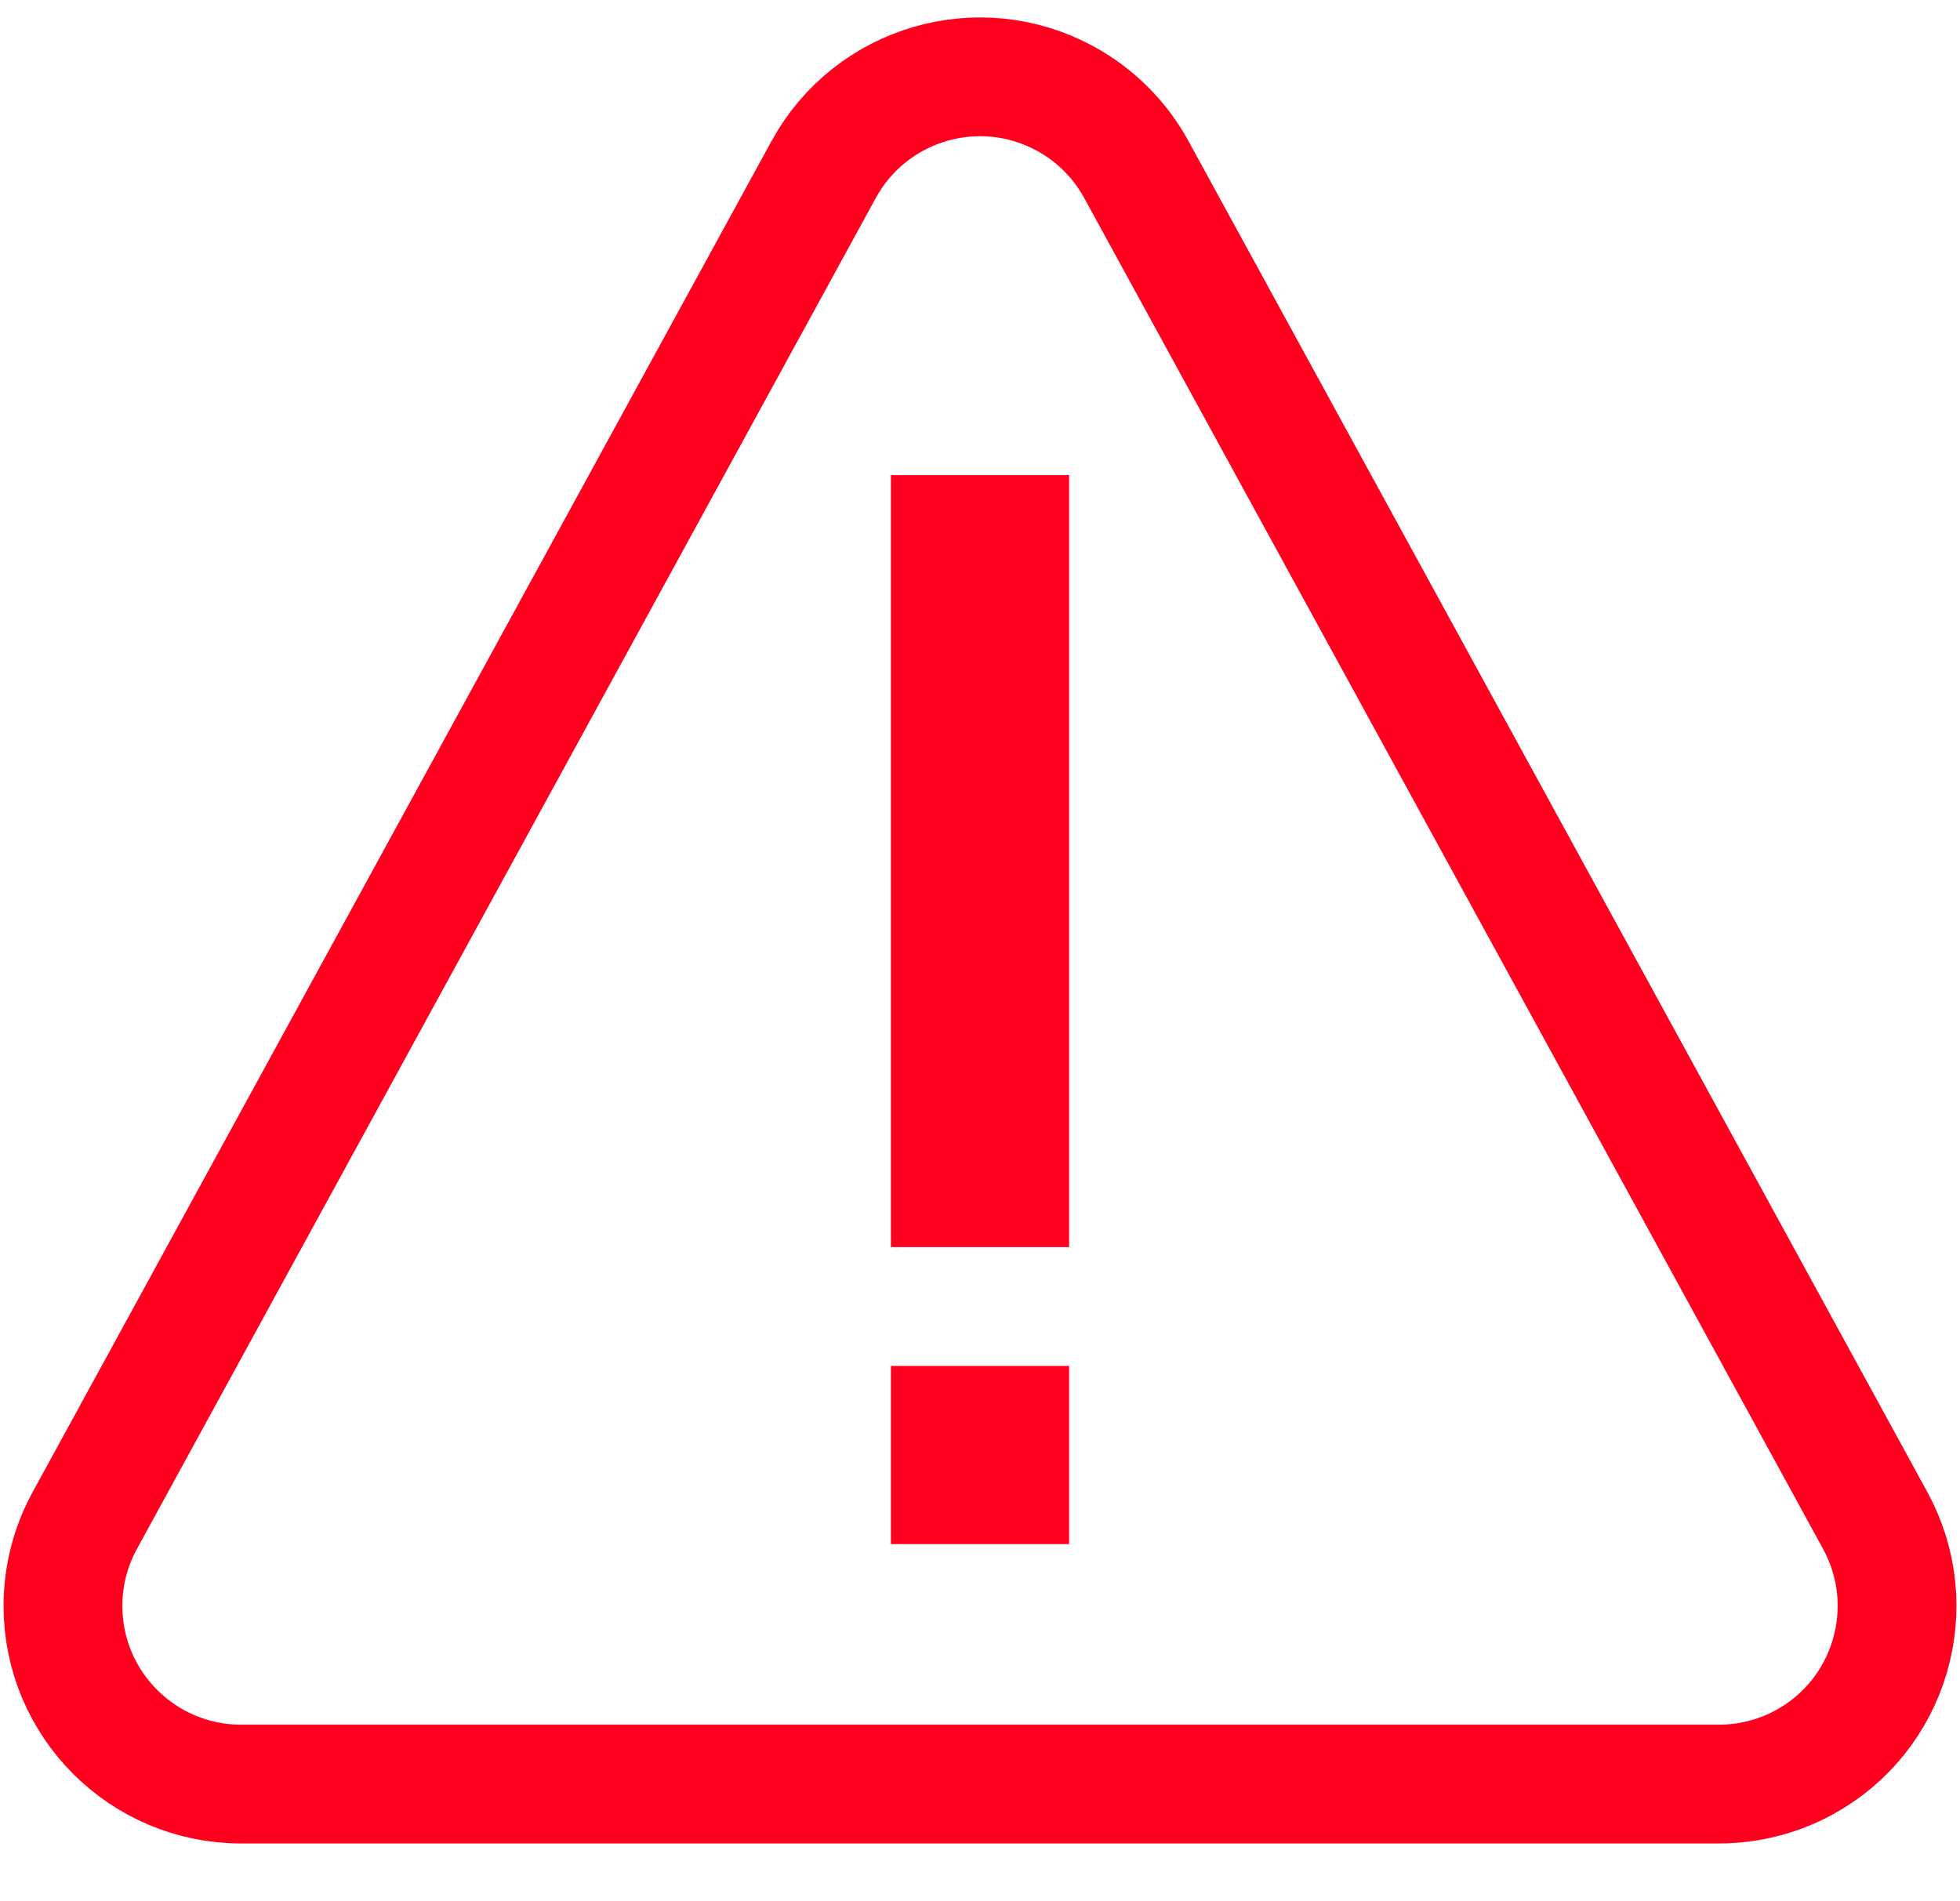
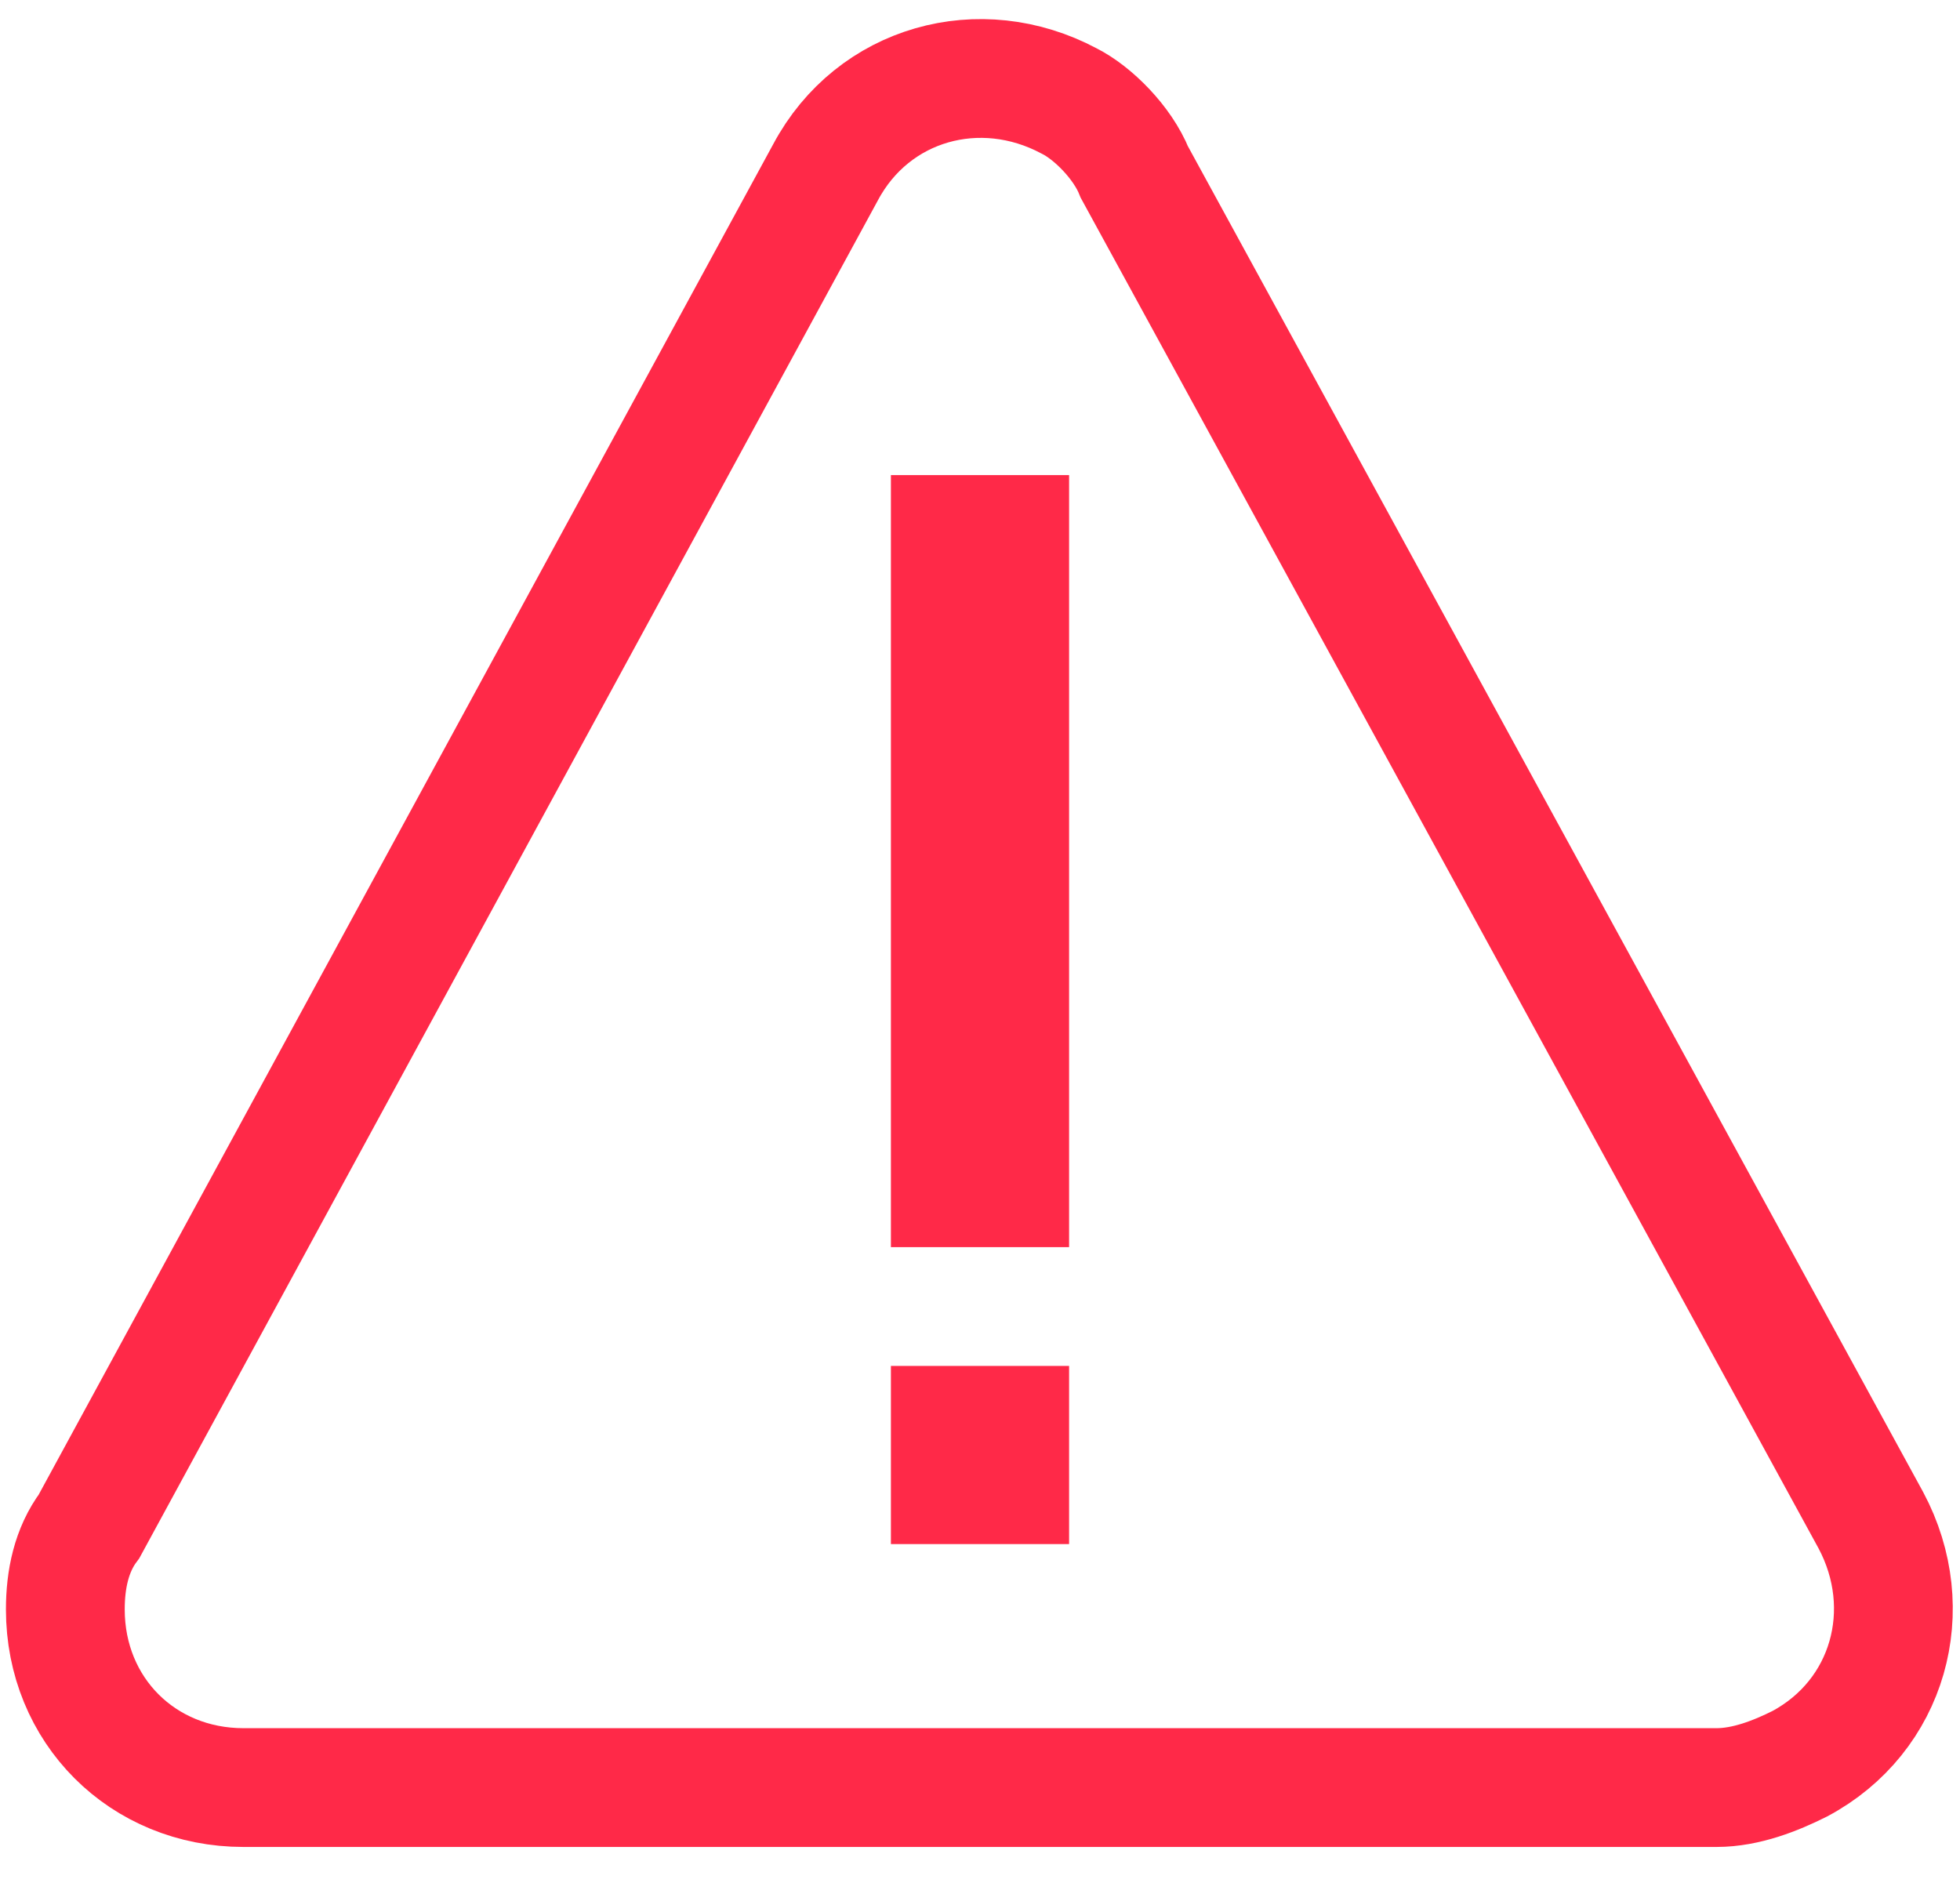
- <svg xmlns="http://www.w3.org/2000/svg" width="33px" height="32px" viewBox="0 0 33 32" version="1.1">
-   <defs />
-   <g id="Reveal-Seedphrase" stroke="none" stroke-width="1" fill="none" fill-rule="evenodd">
+ <svg xmlns="http://www.w3.org/2000/svg" version="1.1" id="图层_1" x="0px" y="0px" viewBox="0 0 33 32" style="enable-background:new 0 0 33 32;" xml:space="preserve">
+   <style type="text/css">
+ 	.st0{fill:none;stroke:#FF2948;stroke-width:2;}
+ 	.st1{fill:#FF2948;}
+ </style>
+   <g id="Reveal-Seedphrase">
    <g id="Seed-phrase-2" transform="translate(-29, -155)">
      <g id="Group-2" transform="translate(0, 132)">
        <g id="Group" transform="translate(28, 19)">
          <g id="Group-19-Copy-2" transform="translate(0, 3)">
            <g id="Group-7">
-               <path d="M20.132,3.854 L32.572,26.602 C33.367,28.056 32.833,29.879 31.38,30.674 C30.938,30.915 30.443,31.041 29.94,31.041 L5.06,31.041 C3.403,31.041 2.06,29.698 2.06,28.041 C2.06,27.538 2.186,27.043 2.428,26.602 L14.868,3.854 C15.663,2.401 17.486,1.867 18.939,2.662 C19.443,2.937 19.857,3.351 20.132,3.854 Z" id="Triangle-2-Copy" stroke="#FF001F" stroke-width="2" />
-               <rect id="Rectangle-5" fill="#FF001F" x="16" y="9" width="3" height="13" />
-               <rect id="Rectangle-5-Copy" fill="#FF001F" x="16" y="24" width="3" height="3" />
+               <path id="Triangle-2-Copy" class="st0" d="M20.1,3.9l12.4,22.7c0.8,1.5,0.3,3.3-1.2,4.1c-0.4,0.2-0.9,0.4-1.4,0.4H5.1        c-1.7,0-3-1.3-3-3c0-0.5,0.1-1,0.4-1.4L14.9,3.9c0.8-1.5,2.6-2,4.1-1.2C19.4,2.9,19.9,3.4,20.1,3.9z" />
+               <rect id="Rectangle-5" x="16" y="9" class="st1" width="3" height="13" />
+               <rect id="Rectangle-5-Copy" x="16" y="24" class="st1" width="3" height="3" />
            </g>
          </g>
        </g>
      </g>
    </g>
  </g>
</svg>
